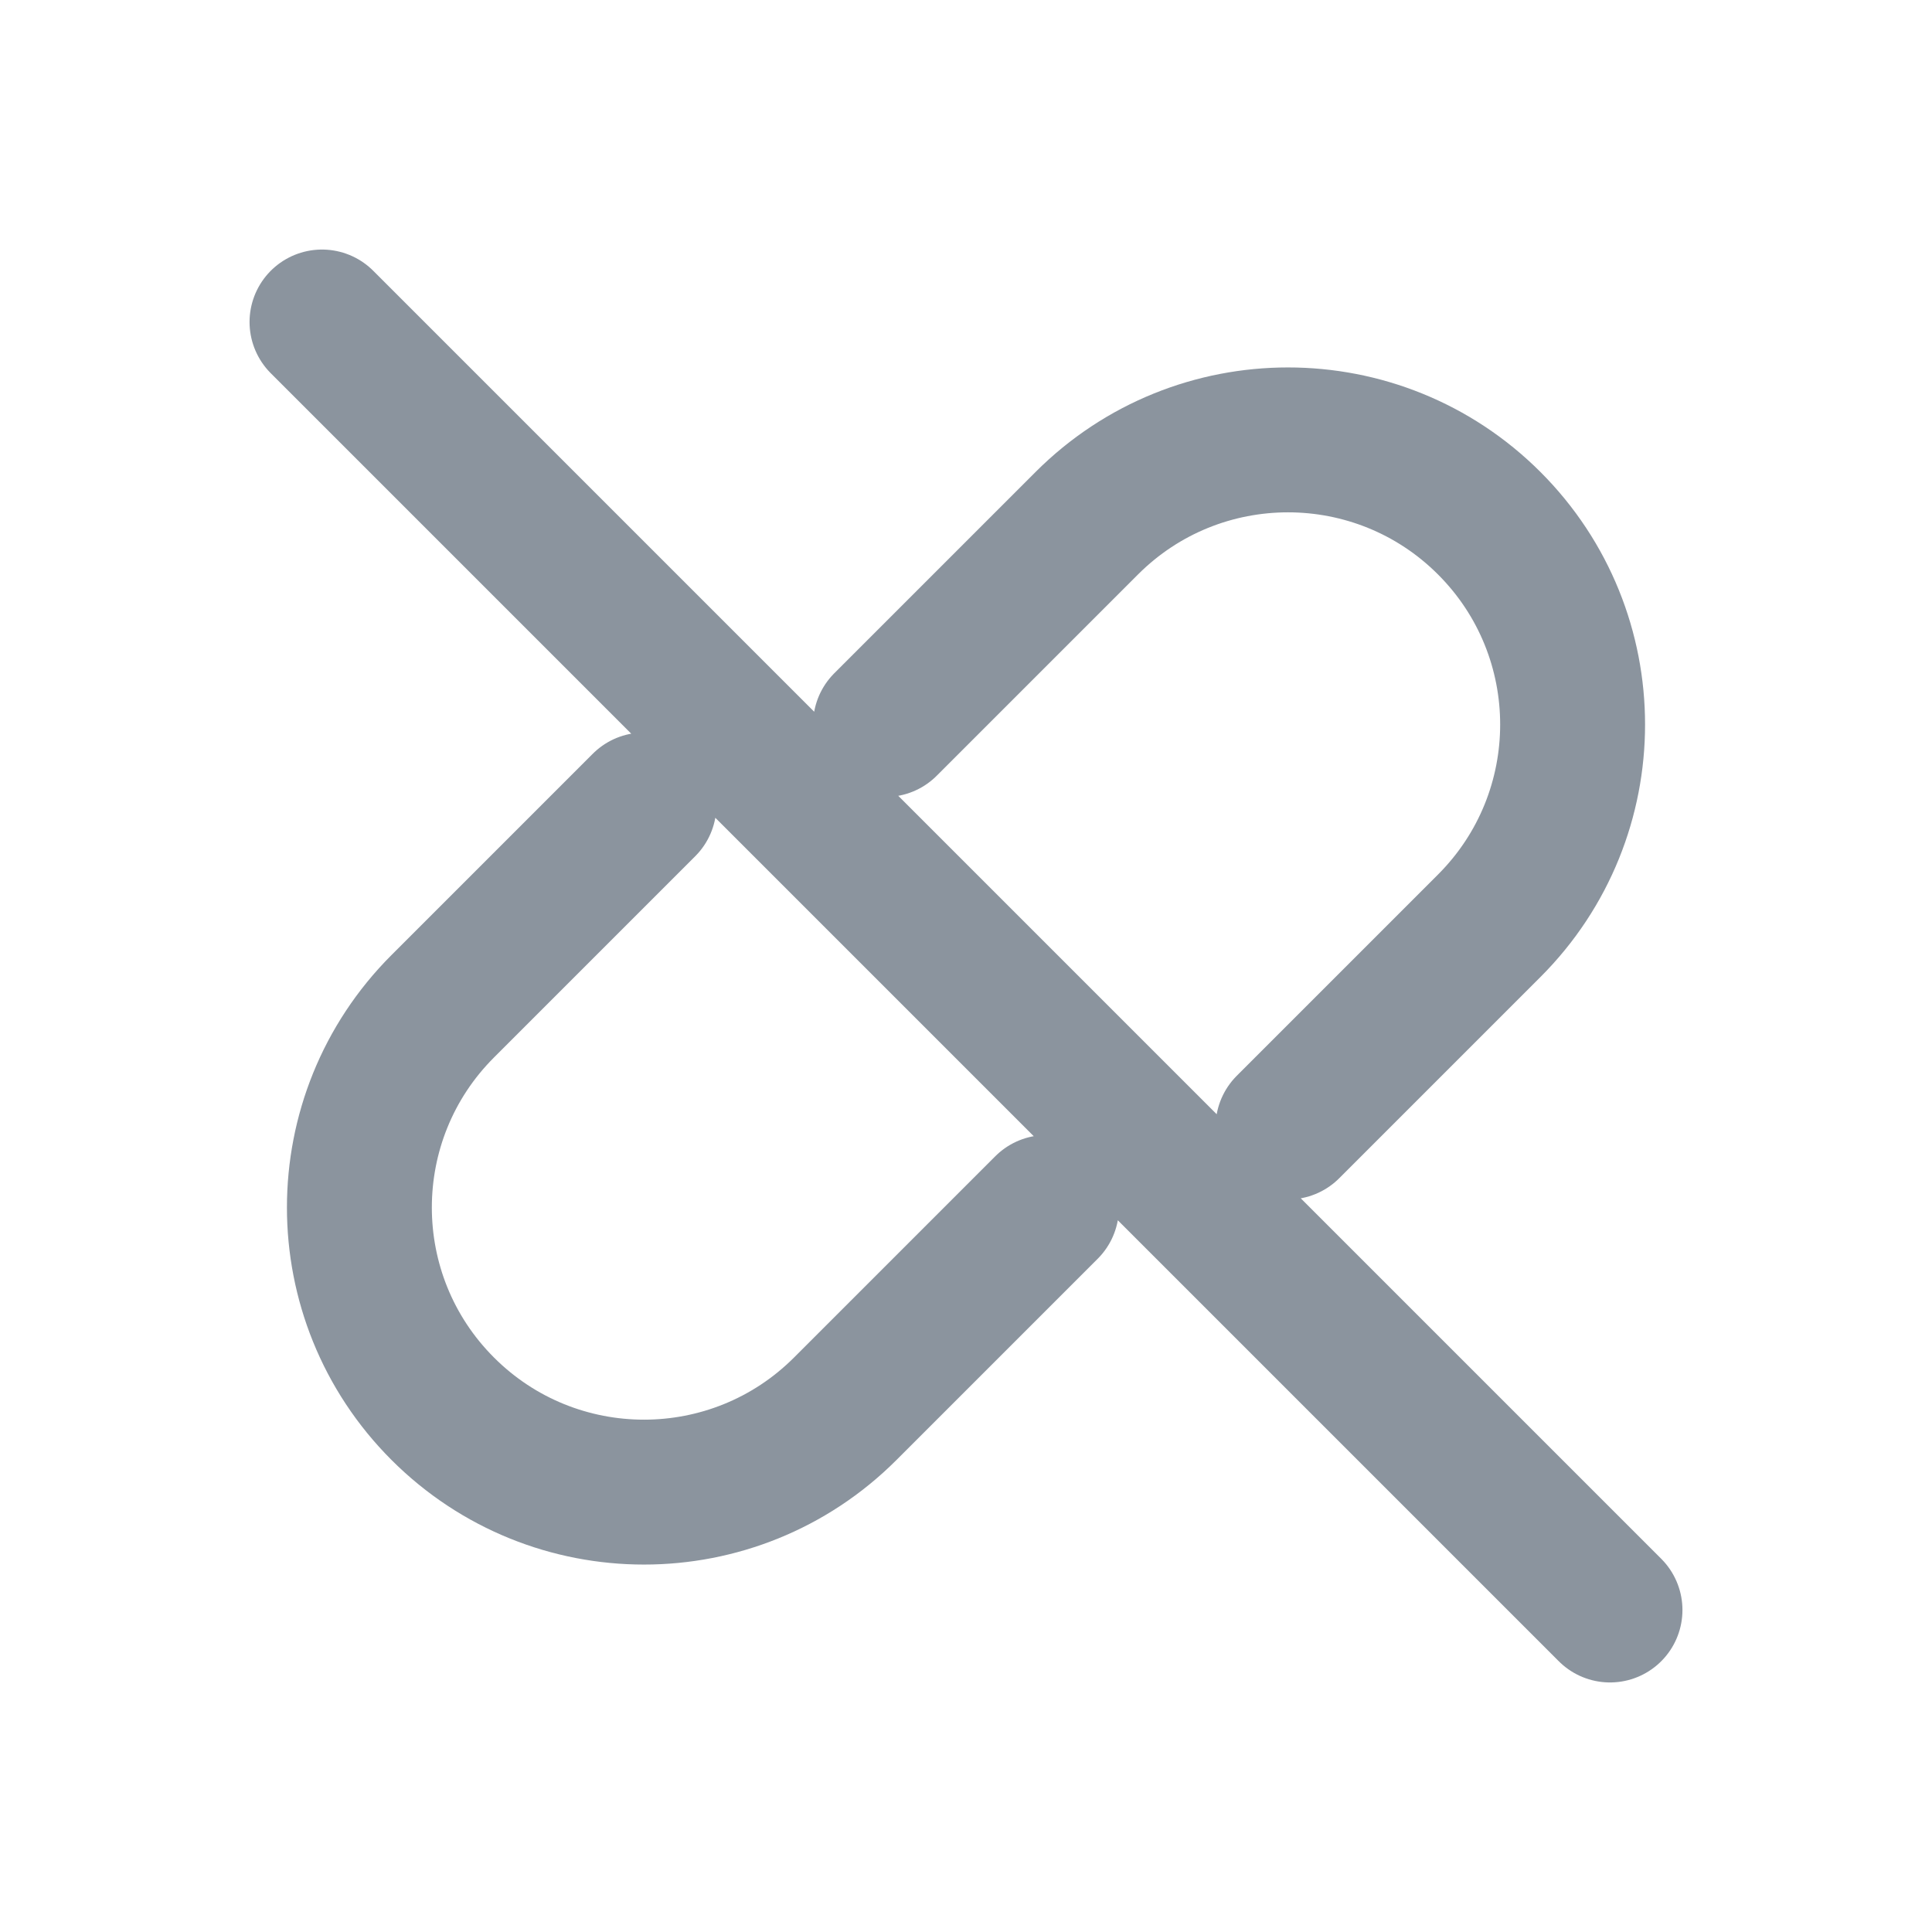
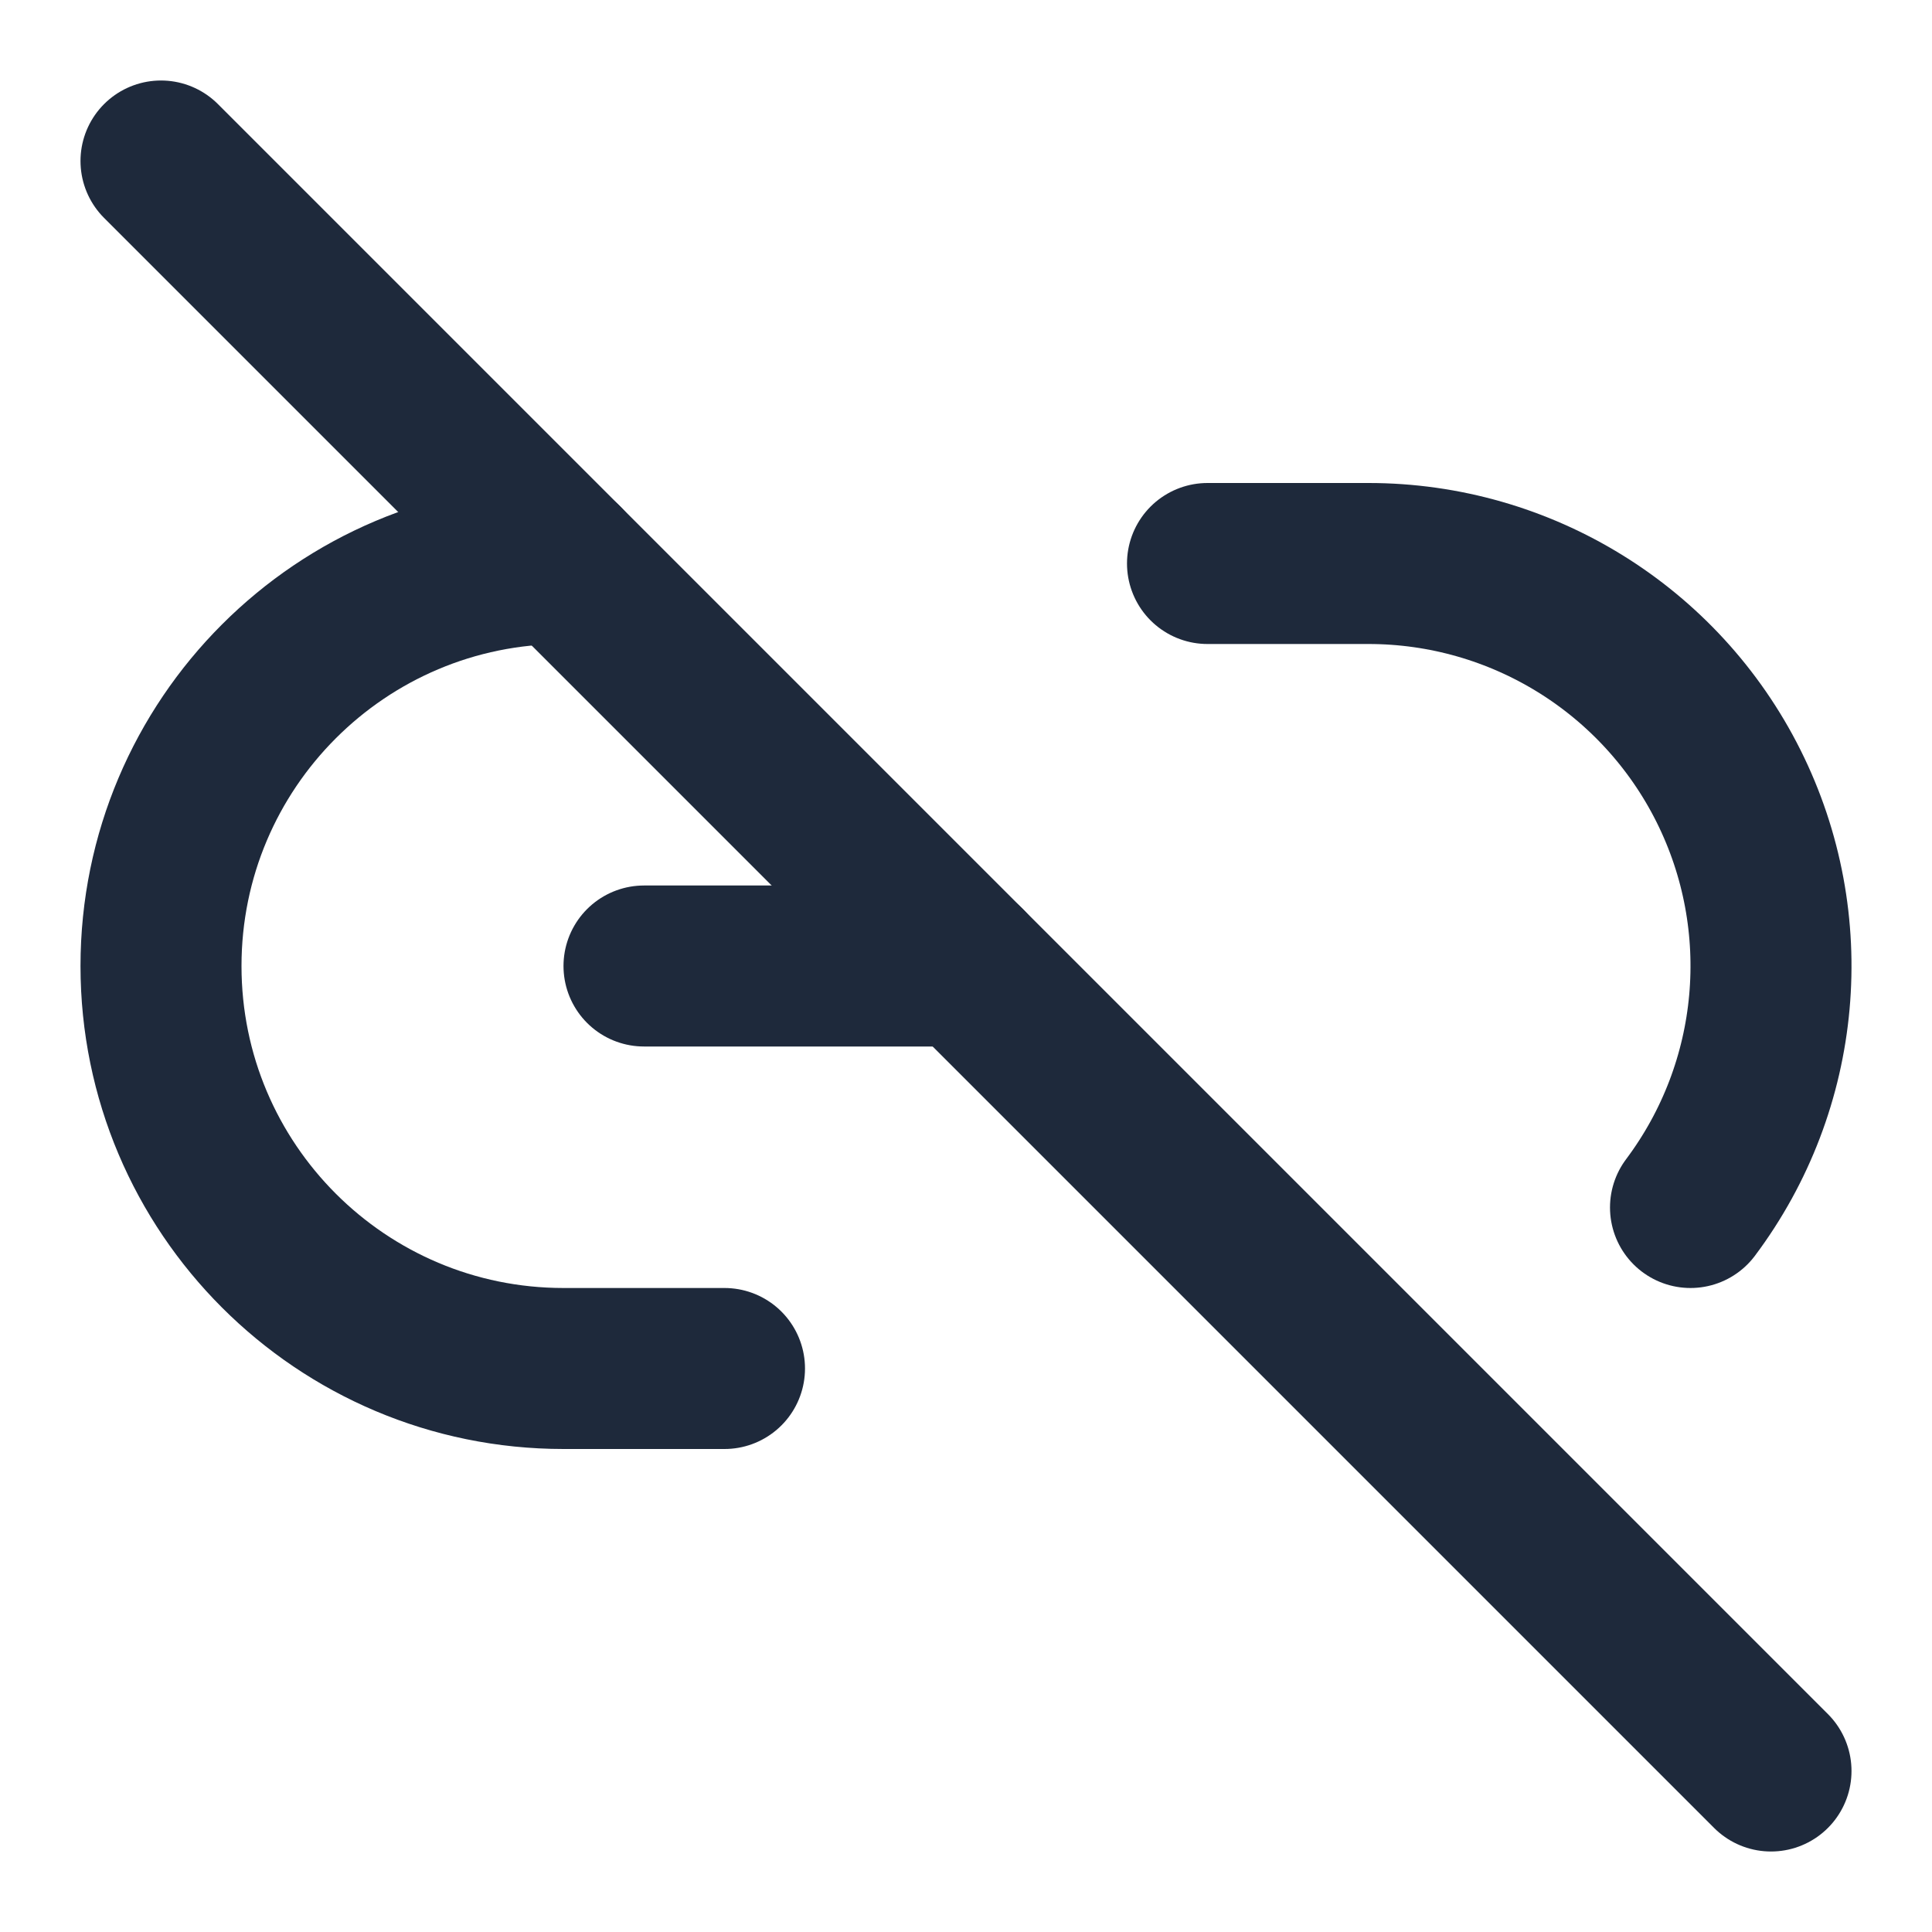
- <svg xmlns="http://www.w3.org/2000/svg" width="24" height="24" viewBox="0 0 24 24" fill="none">
-   <path d="m4 4 16 16M8 10 5.5 12.5a3.5 3.5 0 0 0 5 5L13 15M16 14l2.5-2.5a3.5 3.5 0 0 0-5-5L11 9" stroke="#8b949e" stroke-width="1.8" stroke-linecap="round" />
+ <svg xmlns="http://www.w3.org/2000/svg" width="24" height="24" viewBox="0 0 24 24" fill="none" stroke="#1e293b" stroke-width="2" stroke-linecap="round" stroke-linejoin="round">
+   <path d="M9 17H7A5 5 0 0 1 7 7" />
+   <path d="M15 7h2a5 5 0 0 1 4 8" />
+   <line x1="8" x2="12" y1="12" y2="12" />
+   <line x1="2" x2="22" y1="2" y2="22" />
</svg>
